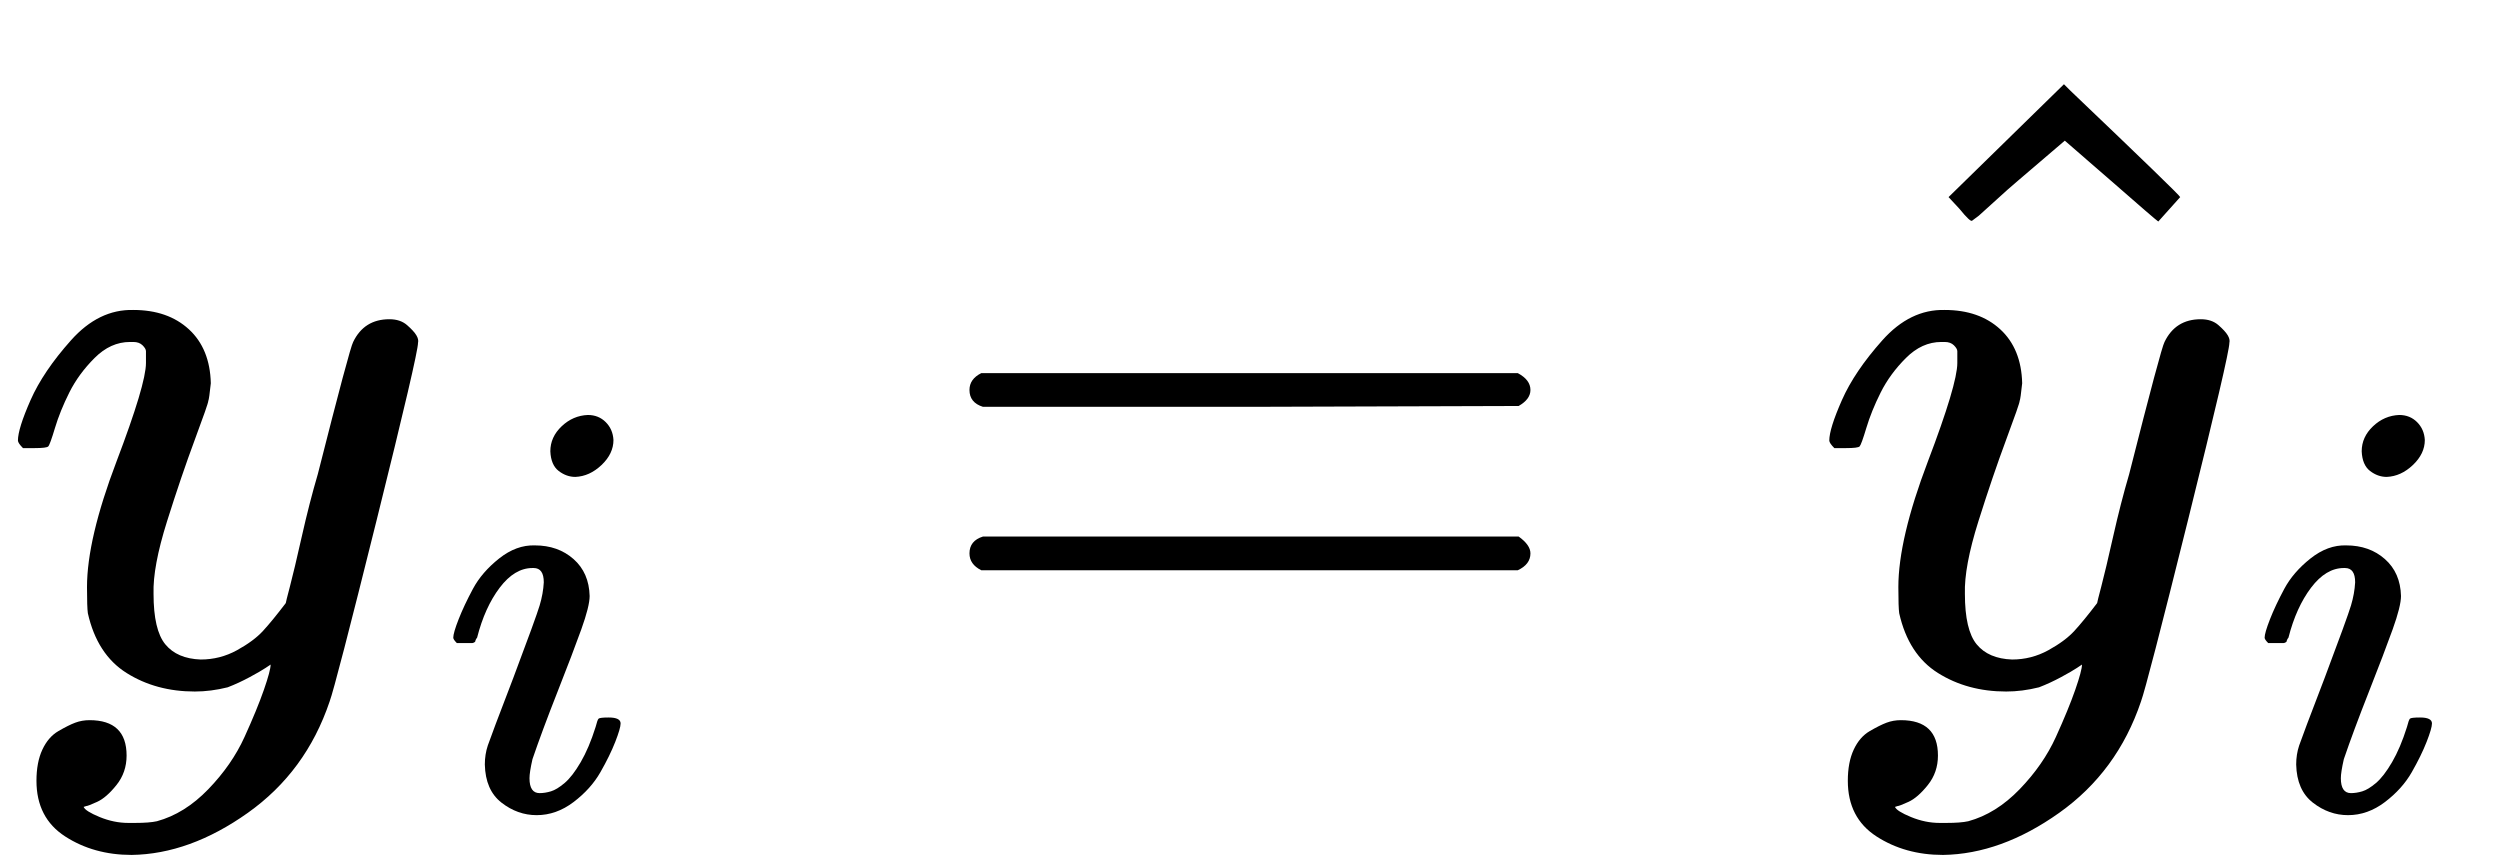
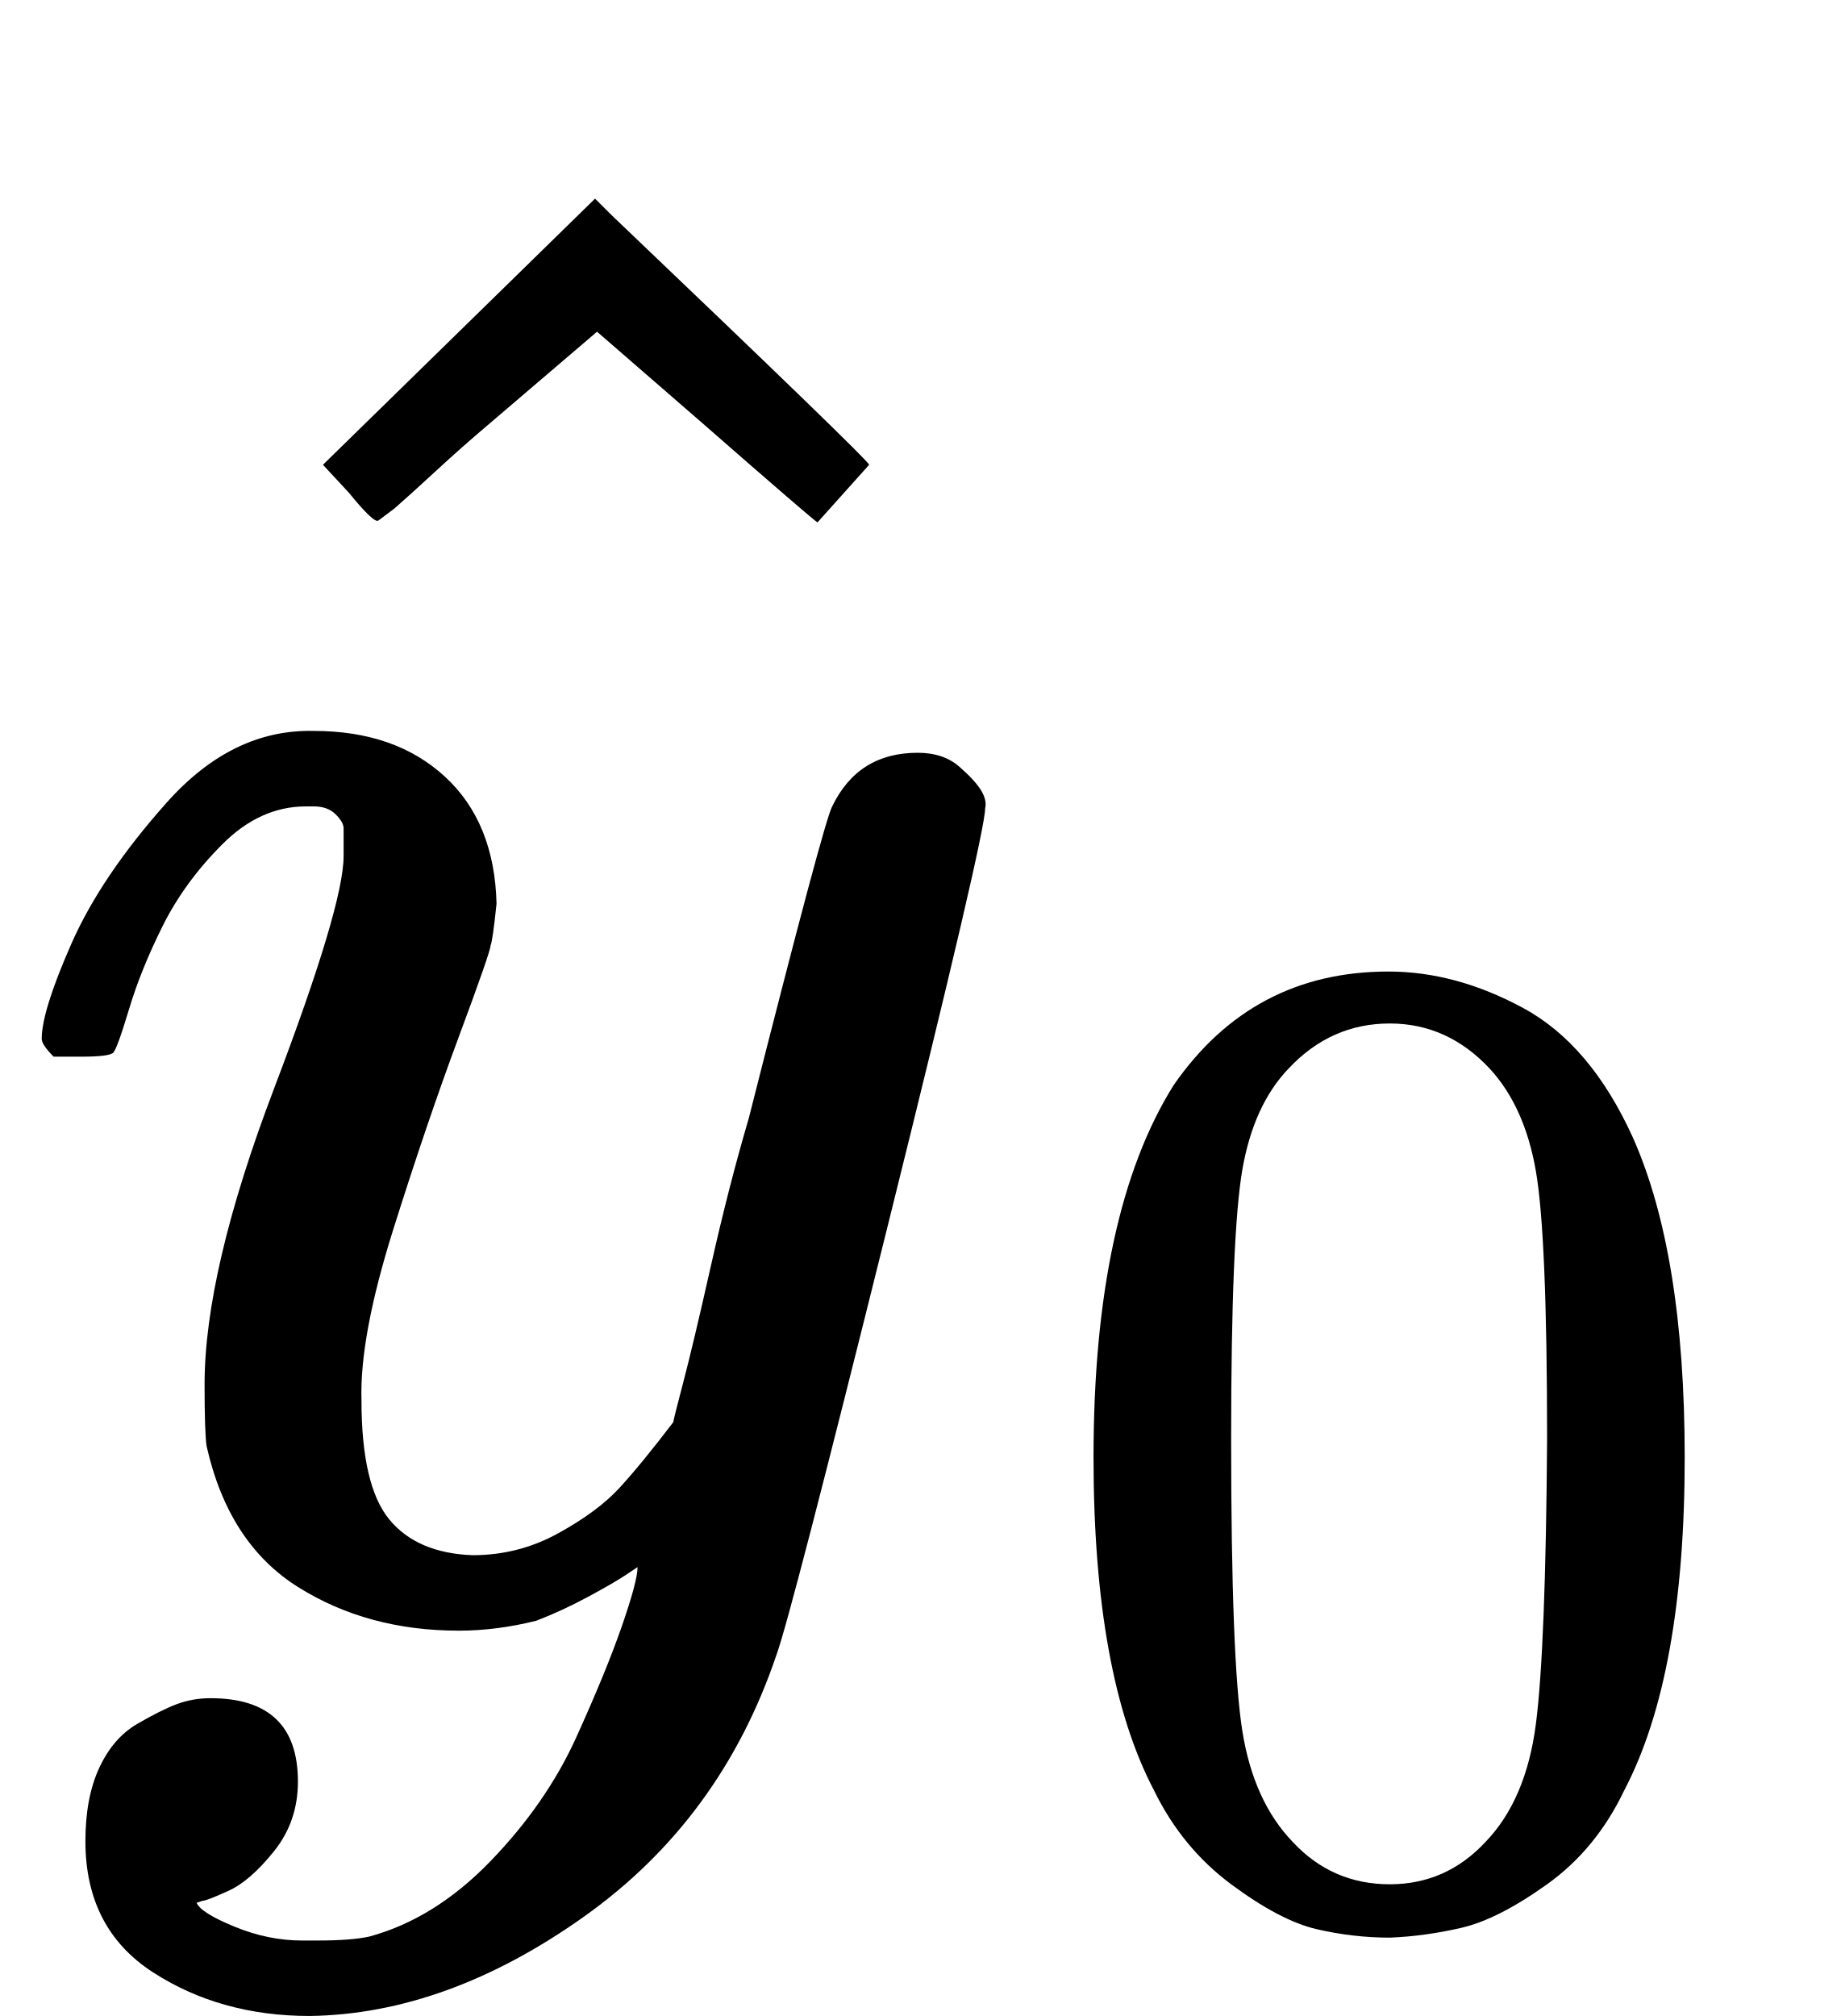
- <svg xmlns="http://www.w3.org/2000/svg" xmlns:xlink="http://www.w3.org/1999/xlink" style="vertical-align: -0.464ex;" width="6.714ex" height="2.296ex" role="img" focusable="false" viewBox="0 -810 2967.5 1015">
+ <svg xmlns="http://www.w3.org/2000/svg" xmlns:xlink="http://www.w3.org/1999/xlink" style="vertical-align: -0.464ex;" width="2.096ex" height="2.296ex" role="img" focusable="false" viewBox="0 -810 926.6 1015">
  <defs>
-     <path id="MJX-23-TEX-I-1D466" d="M21 287Q21 301 36 335T84 406T158 442Q199 442 224 419T250 355Q248 336 247 334Q247 331 231 288T198 191T182 105Q182 62 196 45T238 27Q261 27 281 38T312 61T339 94Q339 95 344 114T358 173T377 247Q415 397 419 404Q432 431 462 431Q475 431 483 424T494 412T496 403Q496 390 447 193T391 -23Q363 -106 294 -155T156 -205Q111 -205 77 -183T43 -117Q43 -95 50 -80T69 -58T89 -48T106 -45Q150 -45 150 -87Q150 -107 138 -122T115 -142T102 -147L99 -148Q101 -153 118 -160T152 -167H160Q177 -167 186 -165Q219 -156 247 -127T290 -65T313 -9T321 21L315 17Q309 13 296 6T270 -6Q250 -11 231 -11Q185 -11 150 11T104 82Q103 89 103 113Q103 170 138 262T173 379Q173 380 173 381Q173 390 173 393T169 400T158 404H154Q131 404 112 385T82 344T65 302T57 280Q55 278 41 278H27Q21 284 21 287Z" />
-     <path id="MJX-23-TEX-I-1D456" d="M184 600Q184 624 203 642T247 661Q265 661 277 649T290 619Q290 596 270 577T226 557Q211 557 198 567T184 600ZM21 287Q21 295 30 318T54 369T98 420T158 442Q197 442 223 419T250 357Q250 340 236 301T196 196T154 83Q149 61 149 51Q149 26 166 26Q175 26 185 29T208 43T235 78T260 137Q263 149 265 151T282 153Q302 153 302 143Q302 135 293 112T268 61T223 11T161 -11Q129 -11 102 10T74 74Q74 91 79 106T122 220Q160 321 166 341T173 380Q173 404 156 404H154Q124 404 99 371T61 287Q60 286 59 284T58 281T56 279T53 278T49 278T41 278H27Q21 284 21 287Z" />
-     <path id="MJX-23-TEX-N-3D" d="M56 347Q56 360 70 367H707Q722 359 722 347Q722 336 708 328L390 327H72Q56 332 56 347ZM56 153Q56 168 72 173H708Q722 163 722 153Q722 140 707 133H70Q56 140 56 153Z" />
-     <path id="MJX-23-TEX-N-5E" d="M112 560L249 694L257 686Q387 562 387 560L361 531Q359 532 303 581L250 627L195 580Q182 569 169 557T148 538L140 532Q138 530 125 546L112 560Z" />
+     <path id="MJX-20-TEX-I-1D466" d="M21 287Q21 301 36 335T84 406T158 442Q199 442 224 419T250 355Q248 336 247 334Q247 331 231 288T198 191T182 105Q182 62 196 45T238 27Q261 27 281 38T312 61T339 94Q339 95 344 114T358 173T377 247Q415 397 419 404Q432 431 462 431Q475 431 483 424T494 412T496 403Q496 390 447 193T391 -23Q363 -106 294 -155T156 -205Q111 -205 77 -183T43 -117Q43 -95 50 -80T69 -58T89 -48T106 -45Q150 -45 150 -87Q150 -107 138 -122T115 -142T102 -147L99 -148Q101 -153 118 -160T152 -167H160Q177 -167 186 -165Q219 -156 247 -127T290 -65T313 -9T321 21L315 17Q309 13 296 6T270 -6Q250 -11 231 -11Q185 -11 150 11T104 82Q103 89 103 113Q103 170 138 262T173 379Q173 380 173 381Q173 390 173 393T169 400T158 404H154Q131 404 112 385T82 344T65 302T57 280Q55 278 41 278H27Q21 284 21 287Z" />
+     <path id="MJX-20-TEX-N-5E" d="M112 560L249 694L257 686Q387 562 387 560L361 531Q359 532 303 581L250 627L195 580Q182 569 169 557T148 538L140 532Q138 530 125 546L112 560Z" />
+     <path id="MJX-20-TEX-N-30" d="M96 585Q152 666 249 666Q297 666 345 640T423 548Q460 465 460 320Q460 165 417 83Q397 41 362 16T301 -15T250 -22Q224 -22 198 -16T137 16T82 83Q39 165 39 320Q39 494 96 585ZM321 597Q291 629 250 629Q208 629 178 597Q153 571 145 525T137 333Q137 175 145 125T181 46Q209 16 250 16Q290 16 318 46Q347 76 354 130T362 333Q362 478 354 524T321 597Z" />
  </defs>
  <g stroke="currentColor" fill="currentColor" stroke-width="0" transform="scale(1,-1)">
    <g data-mml-node="math">
      <g data-mml-node="msub">
-         <g data-mml-node="mi">
-           <use data-c="1D466" xlink:href="#MJX-23-TEX-I-1D466" />
-         </g>
-         <g data-mml-node="TeXAtom" transform="translate(523,-150) scale(0.707)" data-mjx-texclass="ORD">
-           <g data-mml-node="mi">
-             <use data-c="1D456" xlink:href="#MJX-23-TEX-I-1D456" />
-           </g>
-         </g>
-       </g>
-       <g data-mml-node="mo" transform="translate(1094.7,0)">
-         <use data-c="3D" xlink:href="#MJX-23-TEX-N-3D" />
-       </g>
-       <g data-mml-node="msub" transform="translate(2150.5,0)">
        <g data-mml-node="TeXAtom" data-mjx-texclass="ORD">
          <g data-mml-node="mover">
            <g data-mml-node="mi">
-               <use data-c="1D466" xlink:href="#MJX-23-TEX-I-1D466" />
+               <use data-c="1D466" xlink:href="#MJX-20-TEX-I-1D466" />
            </g>
            <g data-mml-node="mo" transform="translate(300.6,16) translate(-250 0)">
-               <use data-c="5E" xlink:href="#MJX-23-TEX-N-5E" />
+               <use data-c="5E" xlink:href="#MJX-20-TEX-N-5E" />
            </g>
          </g>
        </g>
        <g data-mml-node="TeXAtom" transform="translate(523,-150) scale(0.707)" data-mjx-texclass="ORD">
-           <g data-mml-node="mi">
-             <use data-c="1D456" xlink:href="#MJX-23-TEX-I-1D456" />
+           <g data-mml-node="mn">
+             <use data-c="30" xlink:href="#MJX-20-TEX-N-30" />
          </g>
        </g>
      </g>
    </g>
  </g>
</svg>
